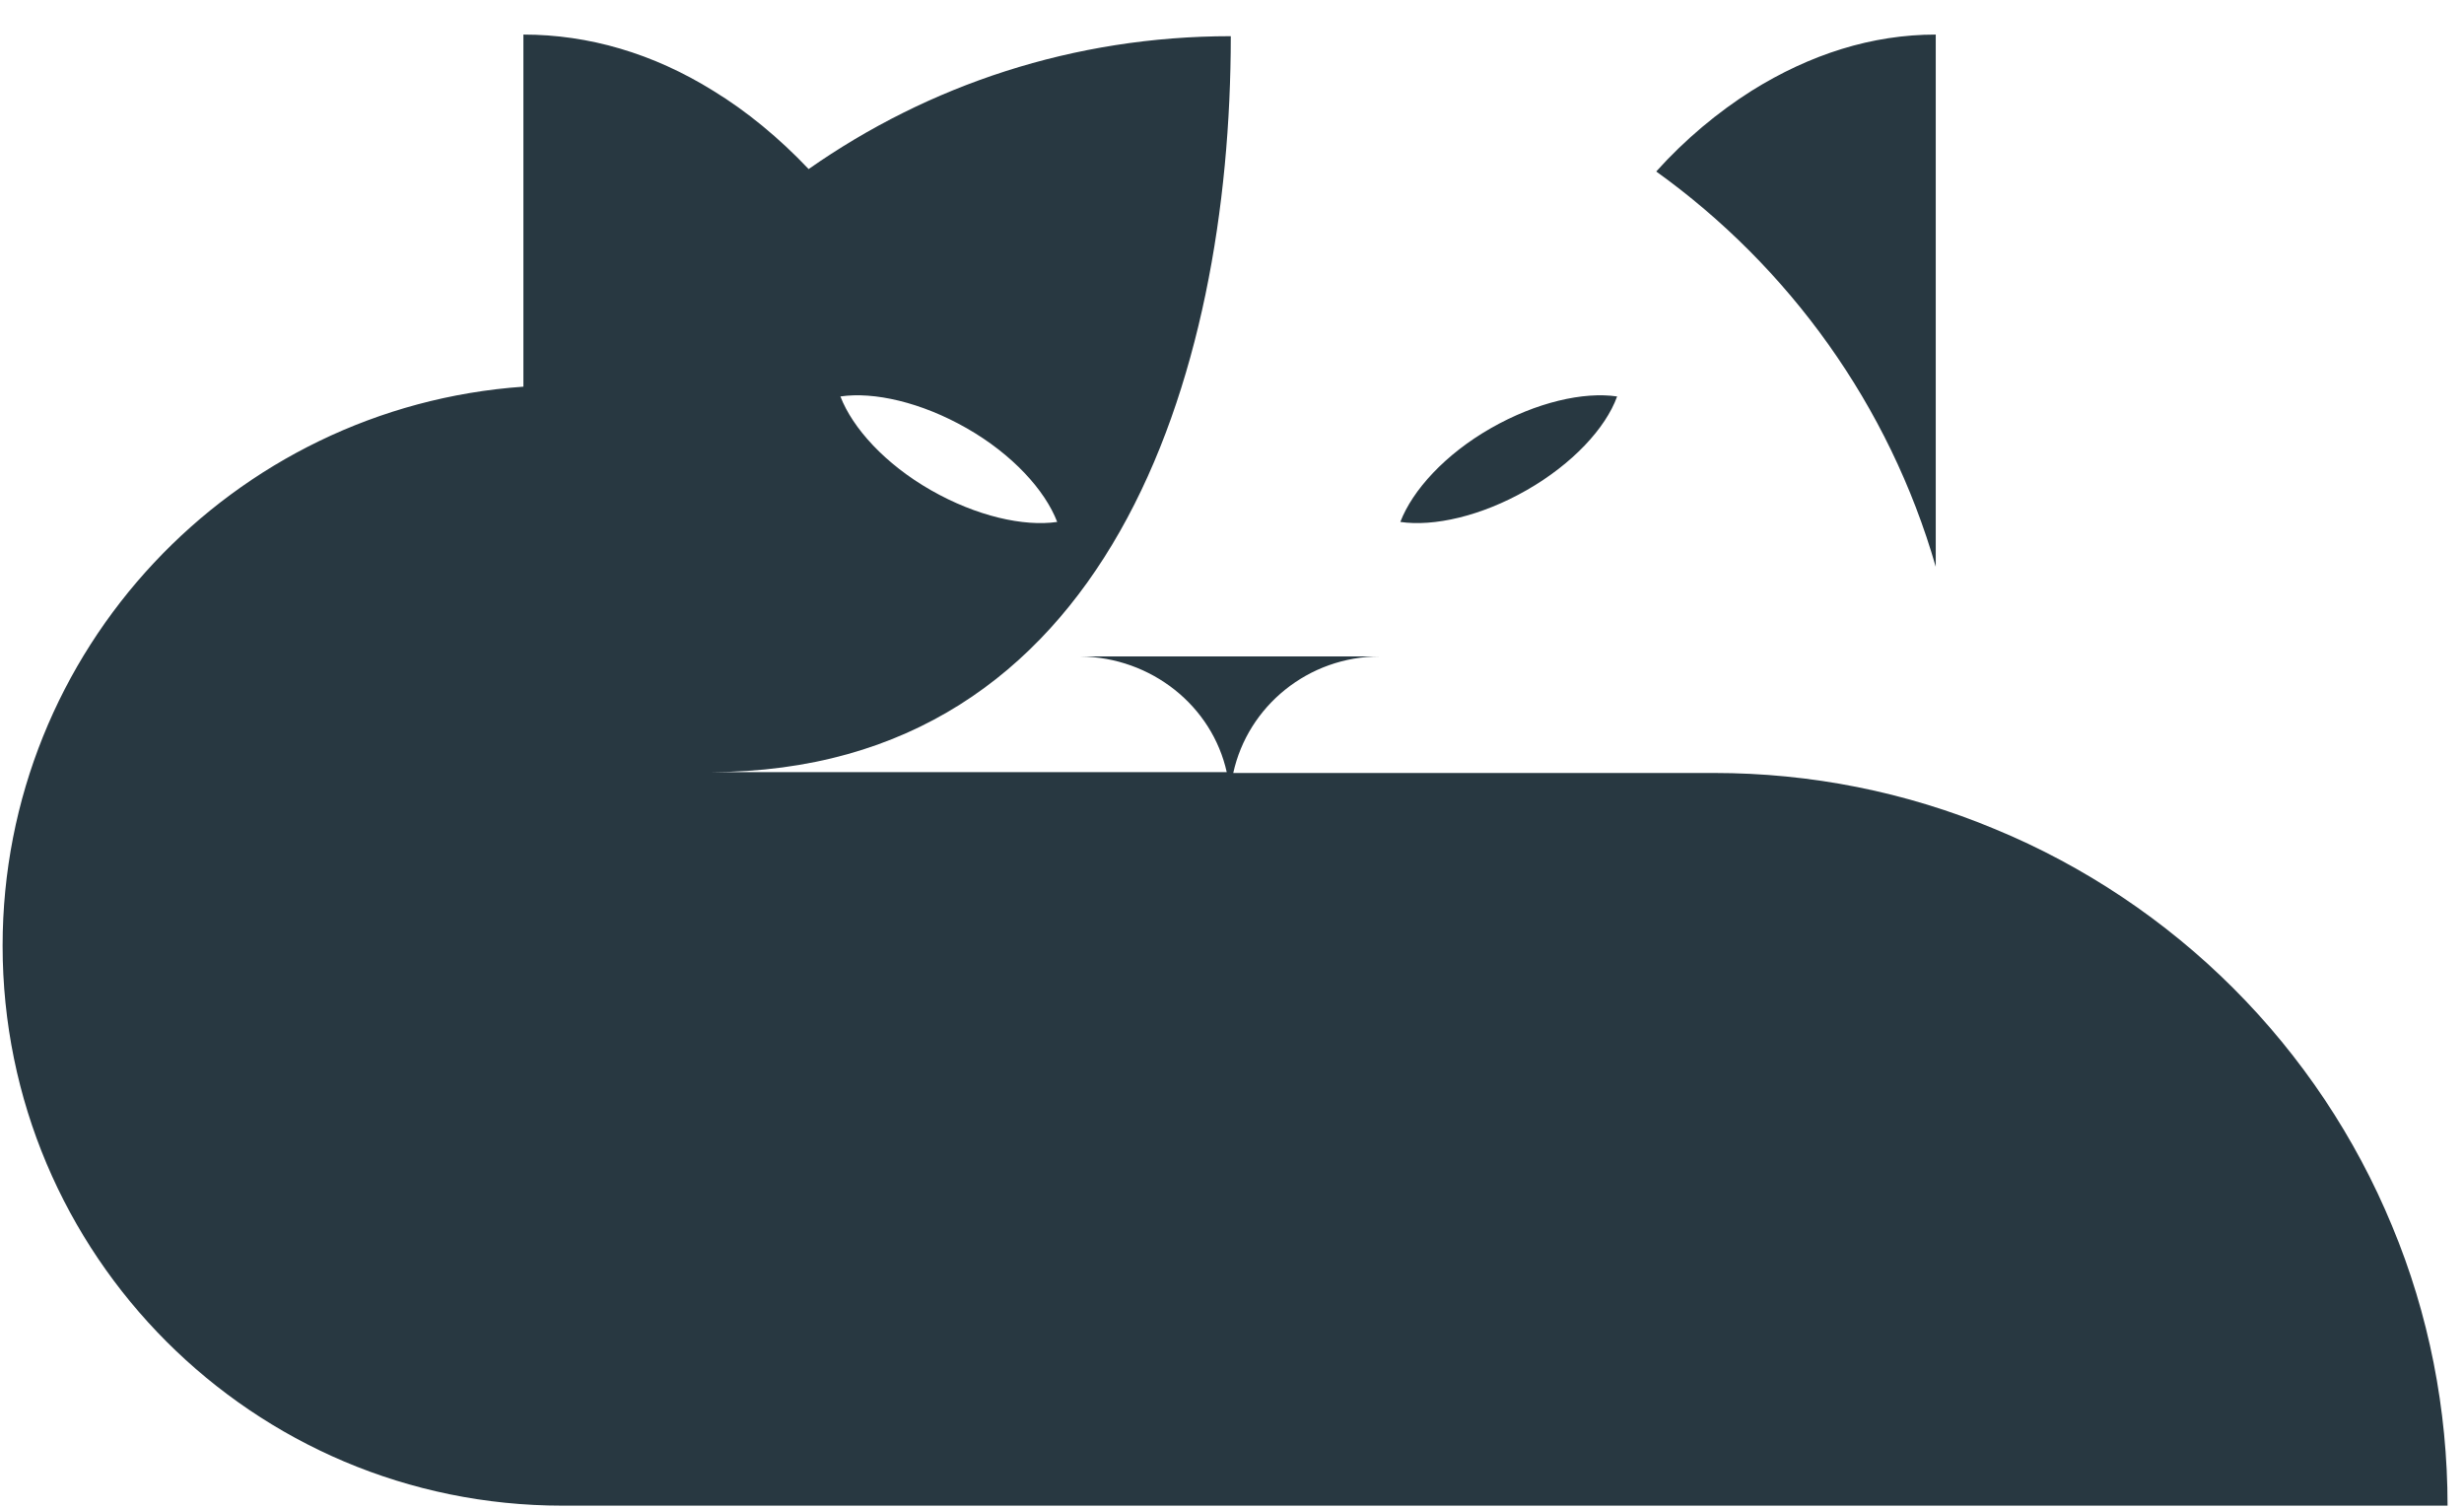
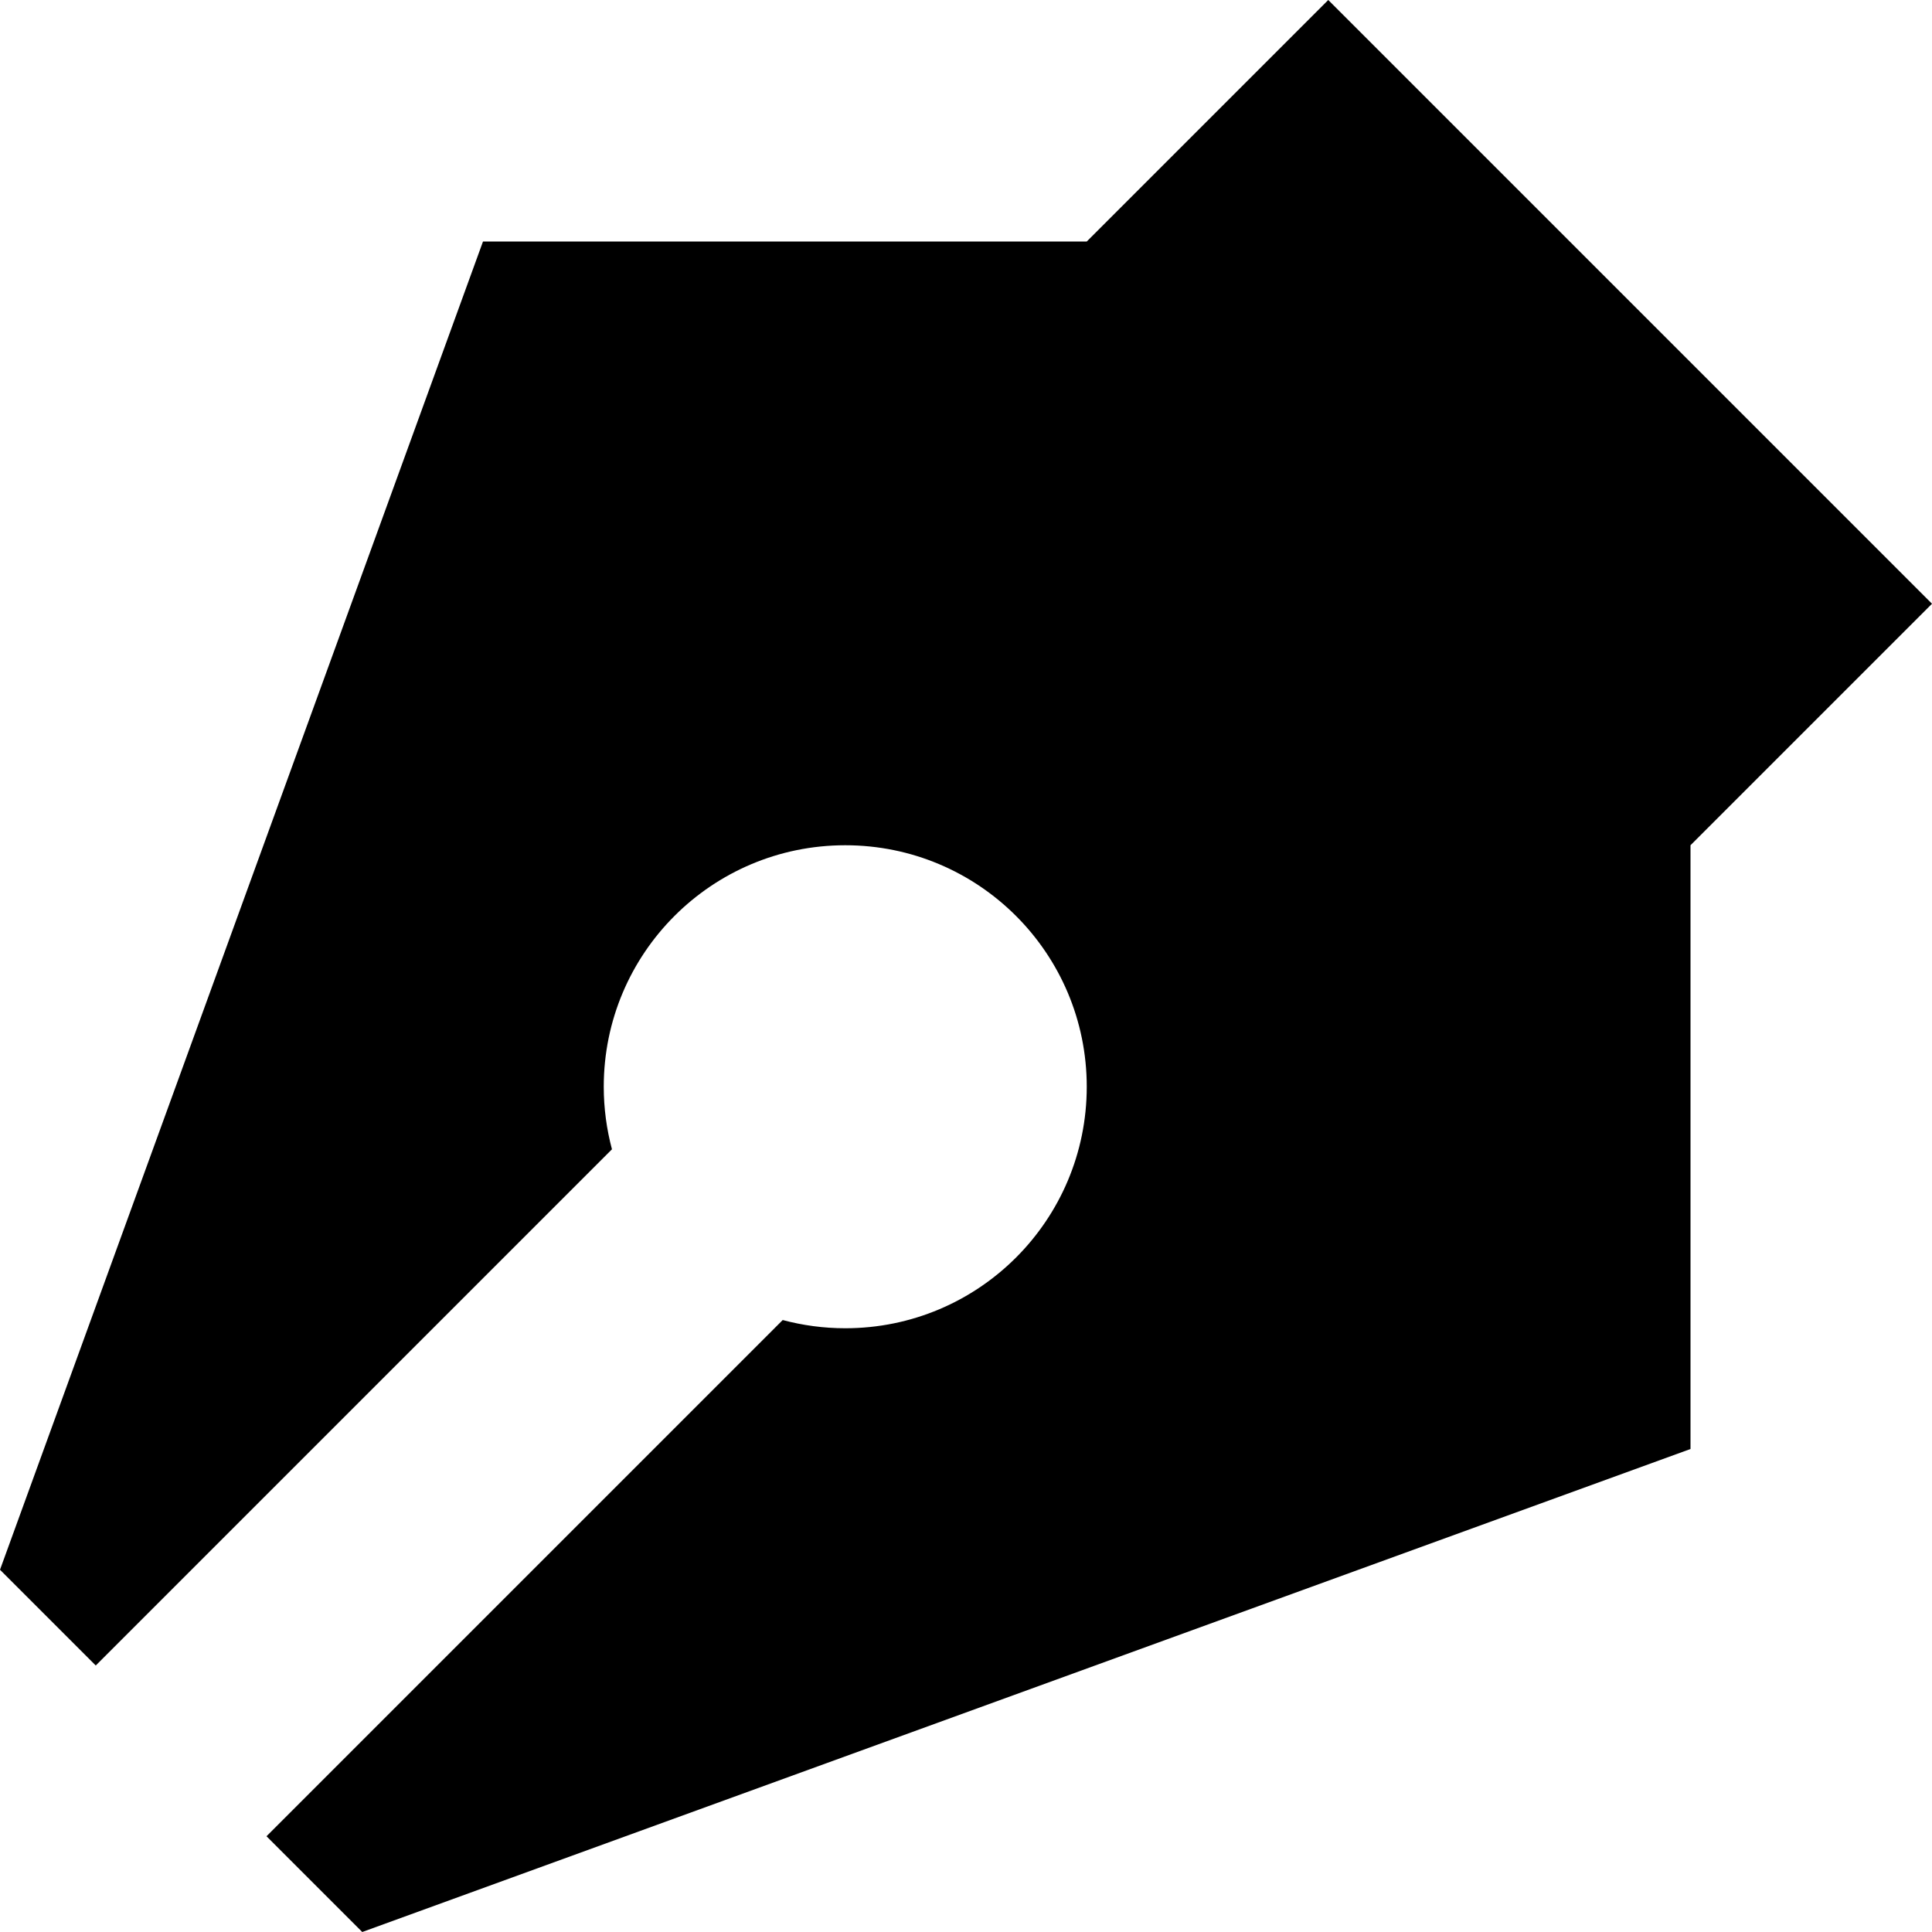
- <svg xmlns="http://www.w3.org/2000/svg" width="67" height="41" viewBox="0 0 67 41" fill="none">
-   <path d="M45.035 4.663C45.833 3.777 46.719 3.045 47.628 2.469C49.224 1.472 50.908 0.94 52.636 0.94V15.411C51.373 11.023 48.648 7.256 45.035 4.663ZM66.553 40.94H15.296C6.875 40.94 0.071 34.115 0.071 25.716C0.071 17.671 6.321 11.068 14.232 10.514V0.94C16.005 0.94 17.756 1.45 19.395 2.469C20.304 3.023 21.19 3.755 21.988 4.597C25.246 2.314 29.19 0.984 33.467 0.984C33.467 10.225 30.143 20.973 19.329 20.995H33.357C32.958 19.201 31.318 17.871 29.368 17.849H37.523C35.573 17.849 33.933 19.201 33.534 21.018H46.609C49.224 21.018 51.816 21.527 54.254 22.547C56.67 23.544 58.886 25.029 60.725 26.868C62.587 28.73 64.049 30.924 65.046 33.339C66.044 35.732 66.553 38.325 66.553 40.94ZM22.852 10.78C23.185 11.644 24.071 12.619 25.312 13.328C26.553 14.037 27.839 14.325 28.747 14.192C28.415 13.328 27.528 12.353 26.287 11.644C25.046 10.935 23.761 10.646 22.852 10.78ZM41.512 13.328C40.271 14.037 38.985 14.325 38.077 14.192C38.409 13.328 39.296 12.353 40.537 11.644C41.778 10.935 43.063 10.646 43.972 10.78C43.661 11.644 42.753 12.619 41.512 13.328Z" fill="#283841" />
+ <svg xmlns="http://www.w3.org/2000/svg" width="800px" height="800px" viewBox="0 0 16 16" fill="none">
+   <path d="M11 0L16 5L14 7V12L3 16L2.207 15.207L6.482 10.932C6.647 10.976 6.821 11 7 11C8.105 11 9 10.105 9 9C9 7.895 8.105 7 7 7C5.895 7 5 7.895 5 9C5 9.179 5.024 9.353 5.068 9.518L0.793 13.793L0 13L4 2H9L11 0Z" fill="#000000" />
</svg>
